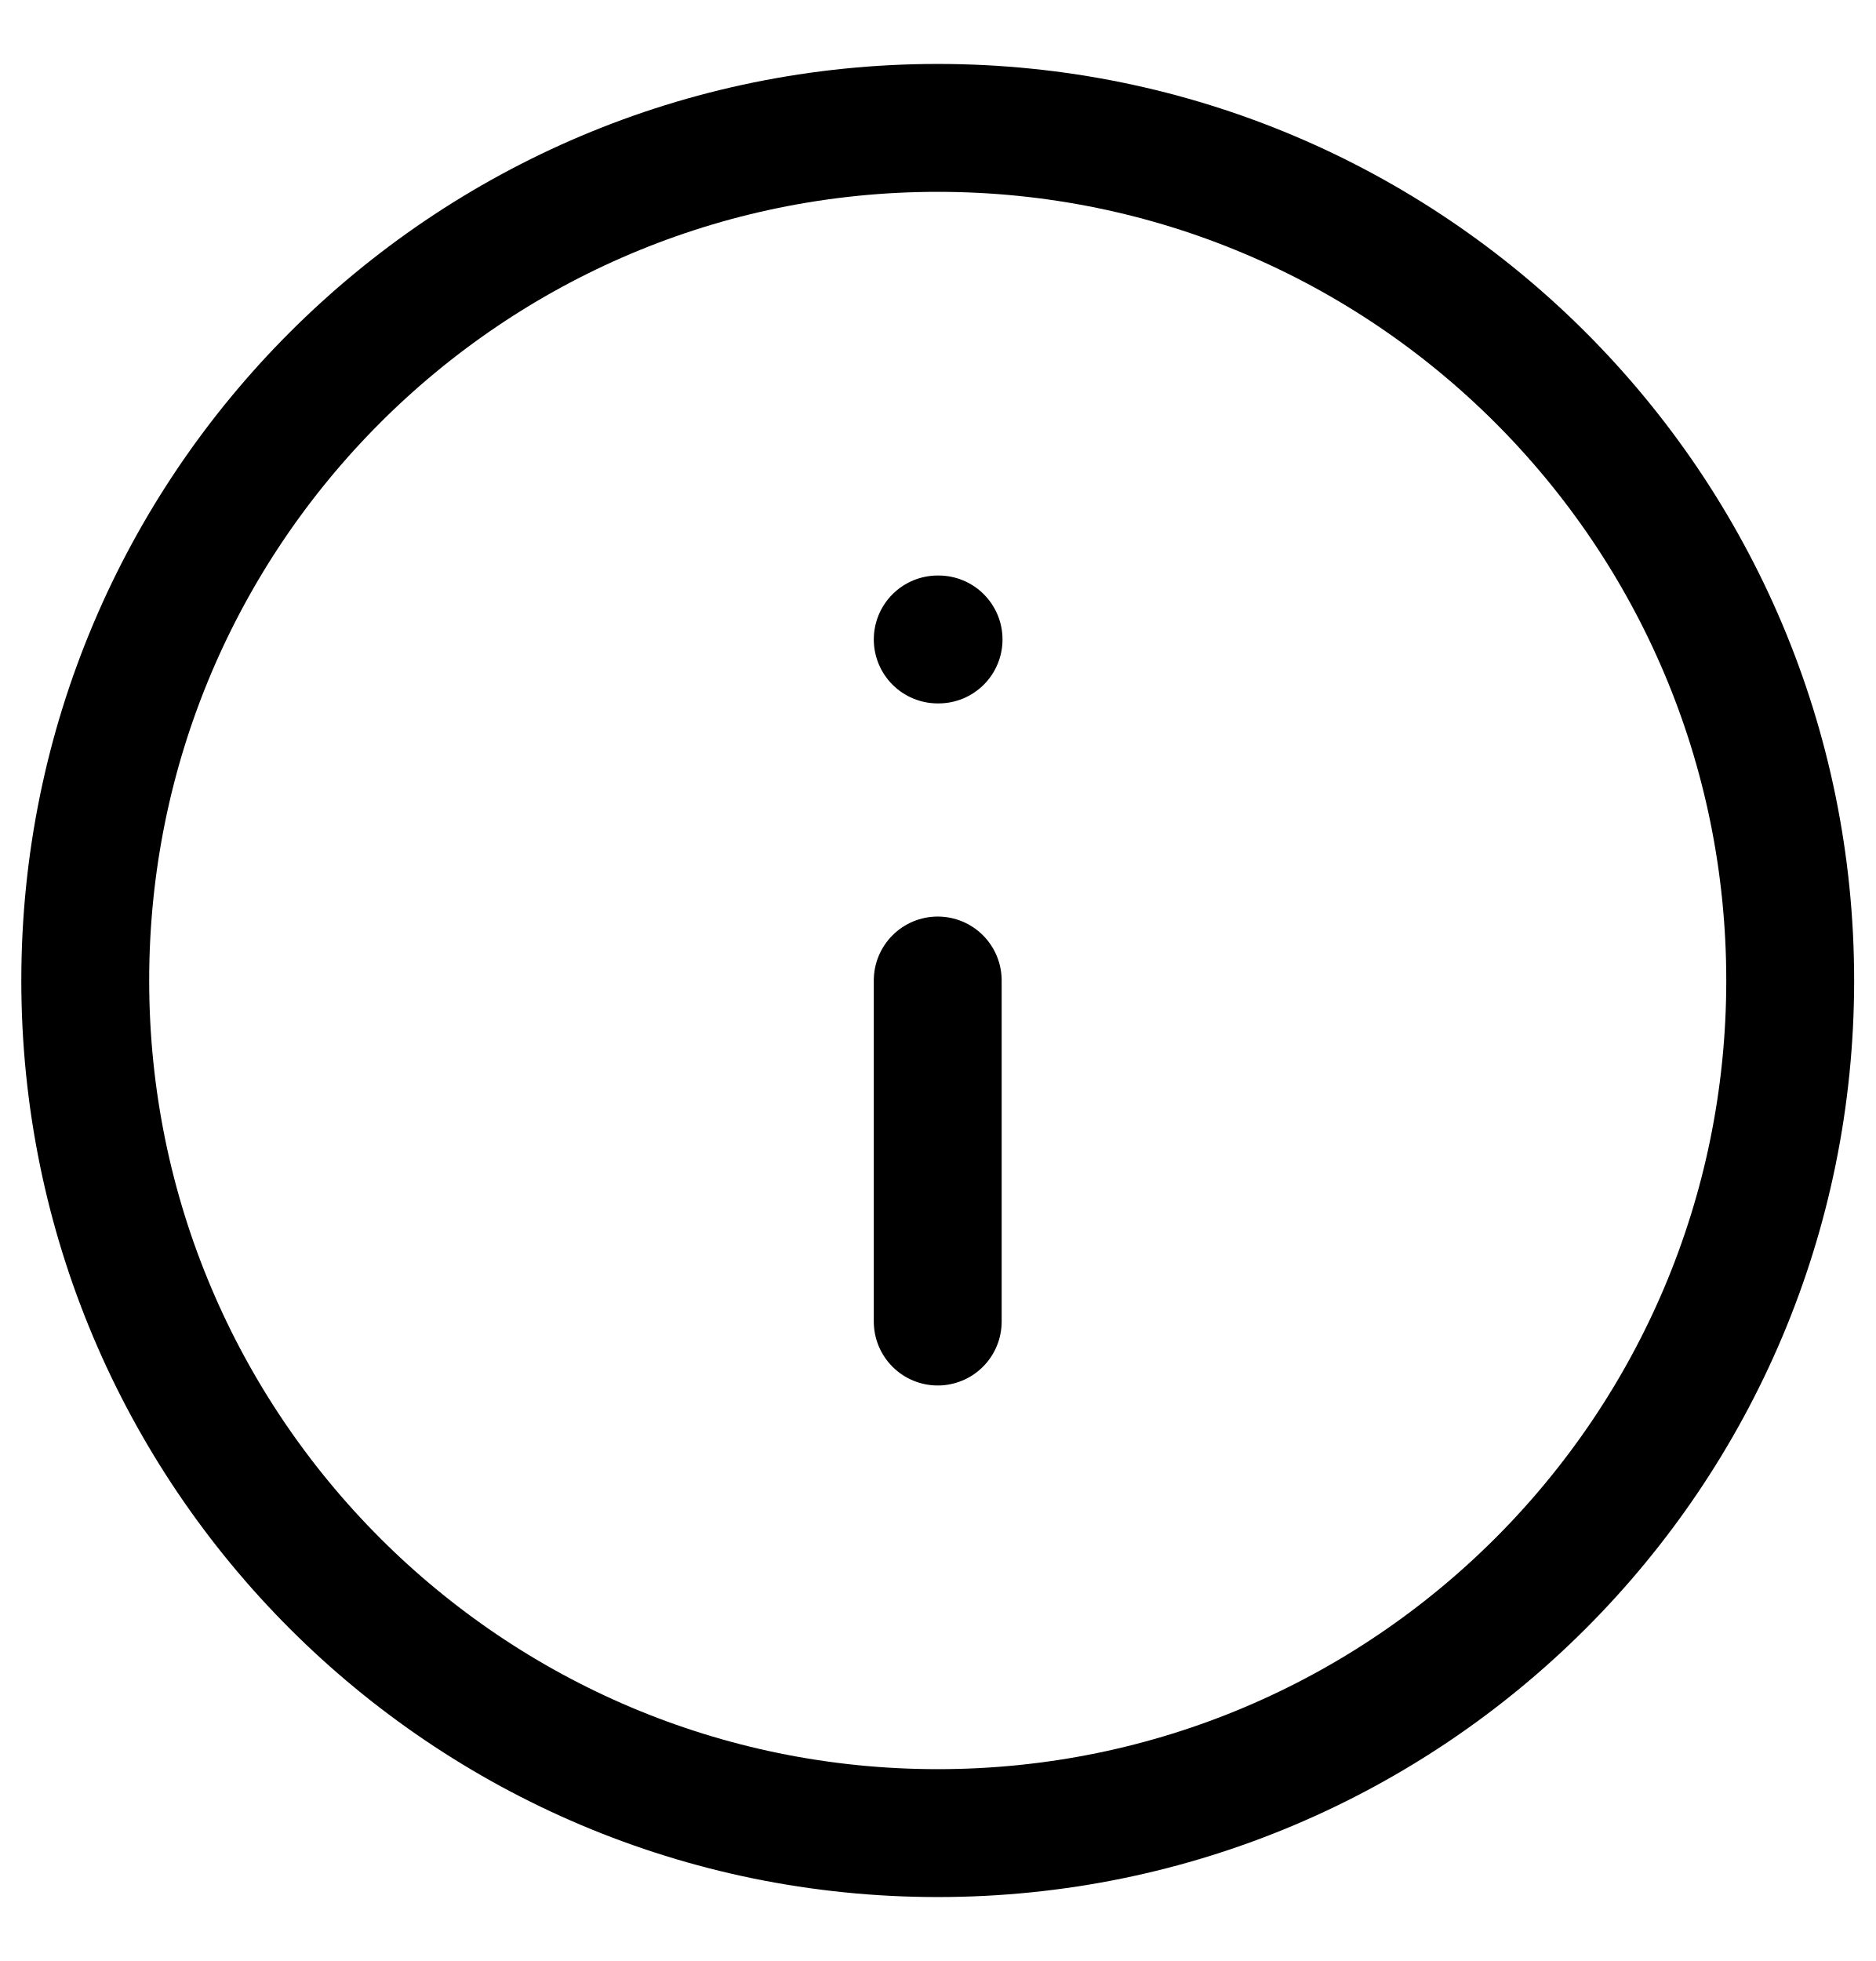
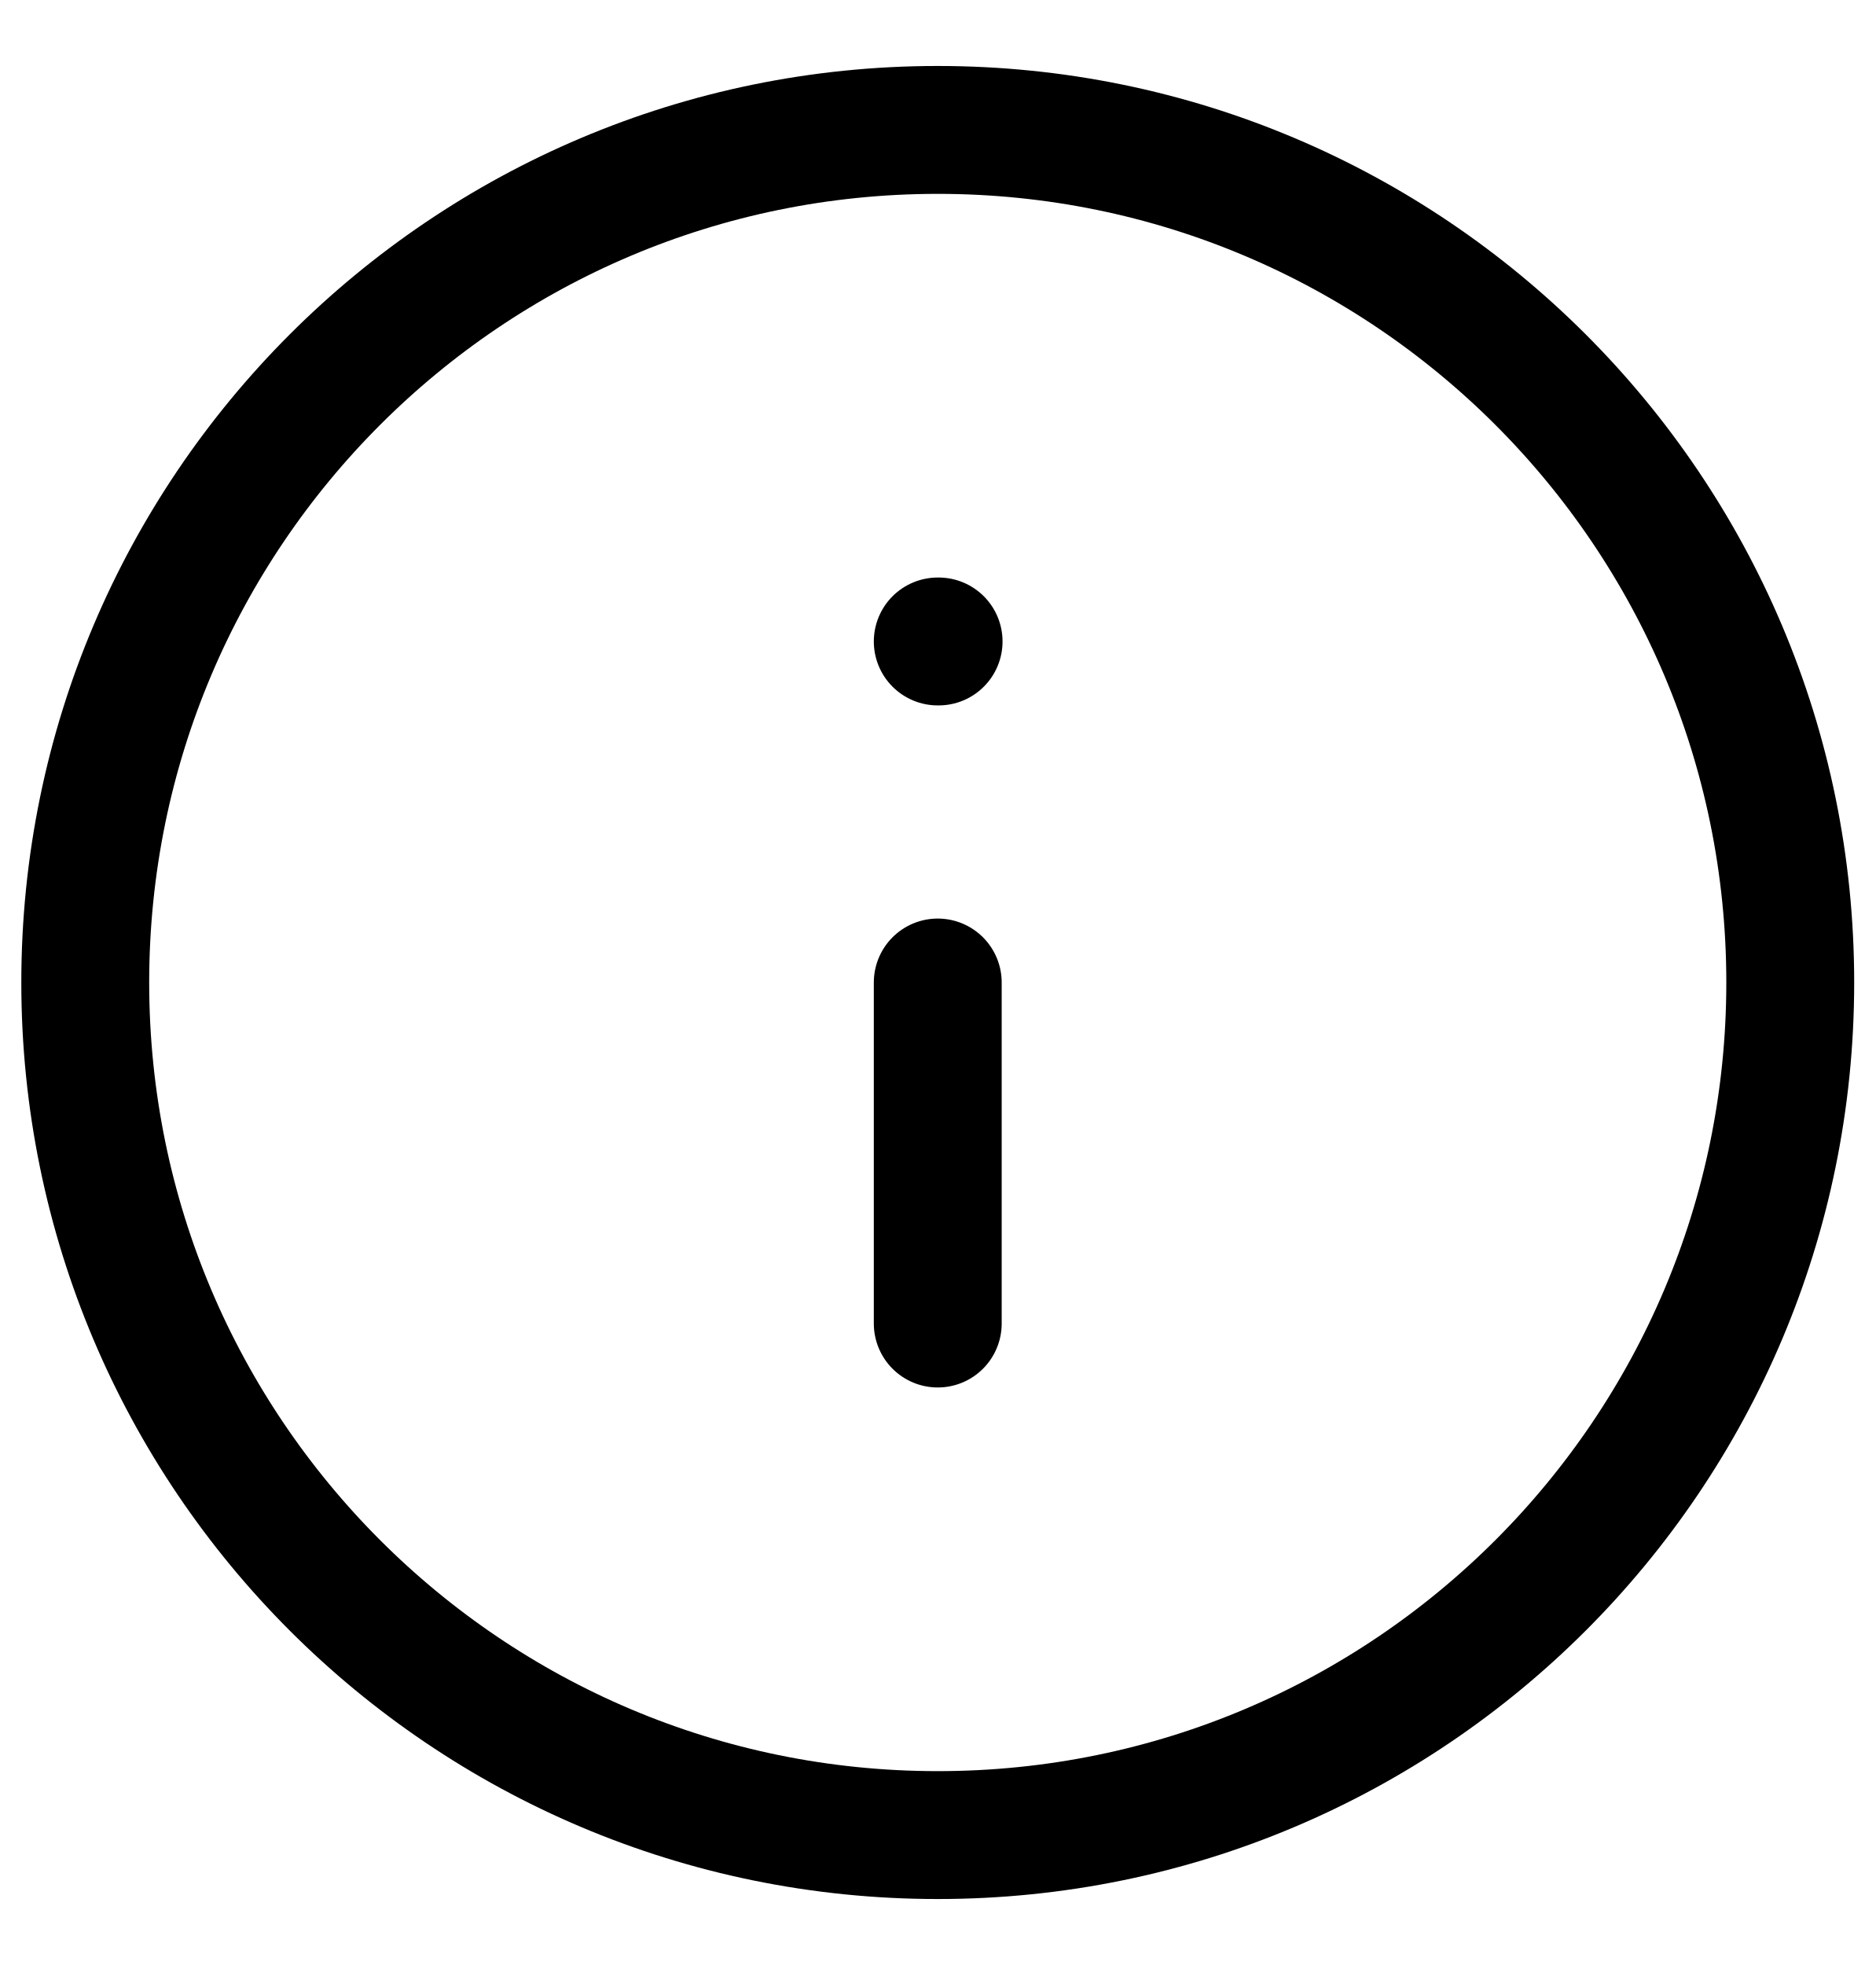
- <svg xmlns="http://www.w3.org/2000/svg" width="22" height="23" viewBox="0 0 22 23" fill="none">
+ <svg xmlns="http://www.w3.org/2000/svg" width="21" height="22" viewBox="0 0 22 23" fill="none">
  <path d="M11 15.5V11.5M11 7.5H11.01M21 11.5C21 17.023 16.523 21.5 11 21.5C5.477 21.5 1 17.023 1 11.5C1 5.977 5.477 1.5 11 1.5C16.523 1.5 21 5.977 21 11.5Z" stroke="black" stroke-width="1.5" stroke-linecap="round" stroke-linejoin="round" />
</svg>
